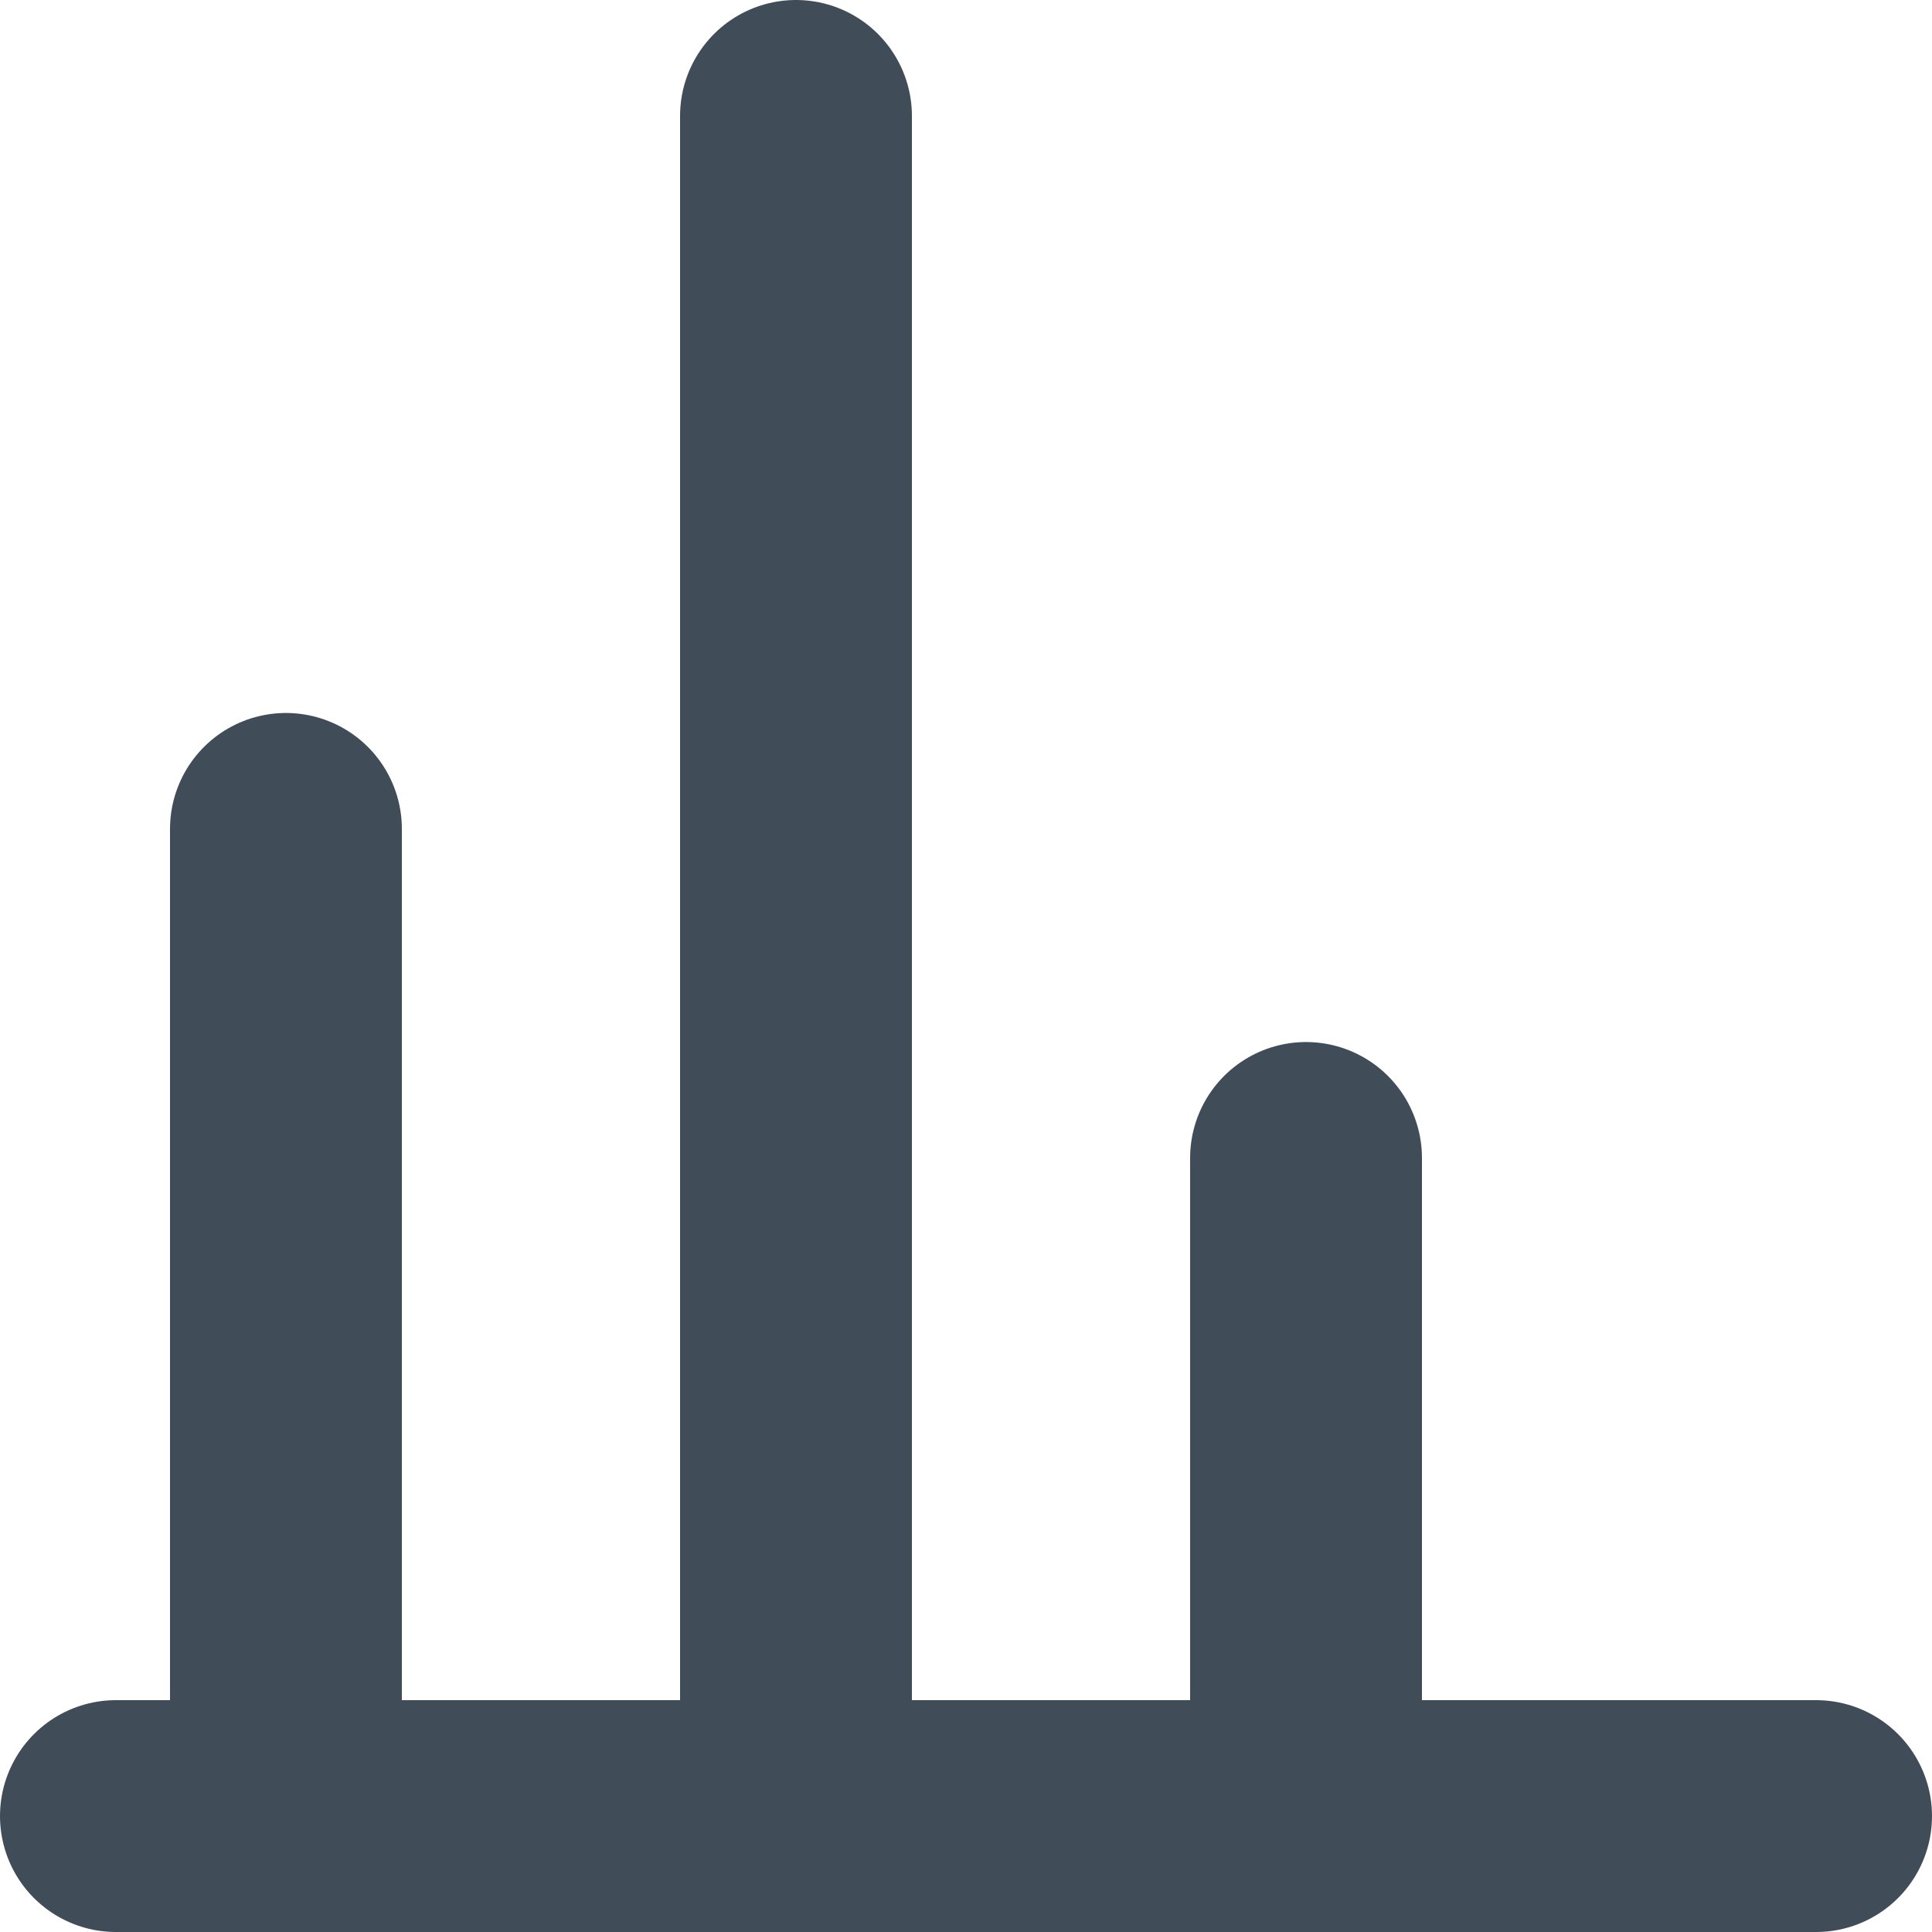
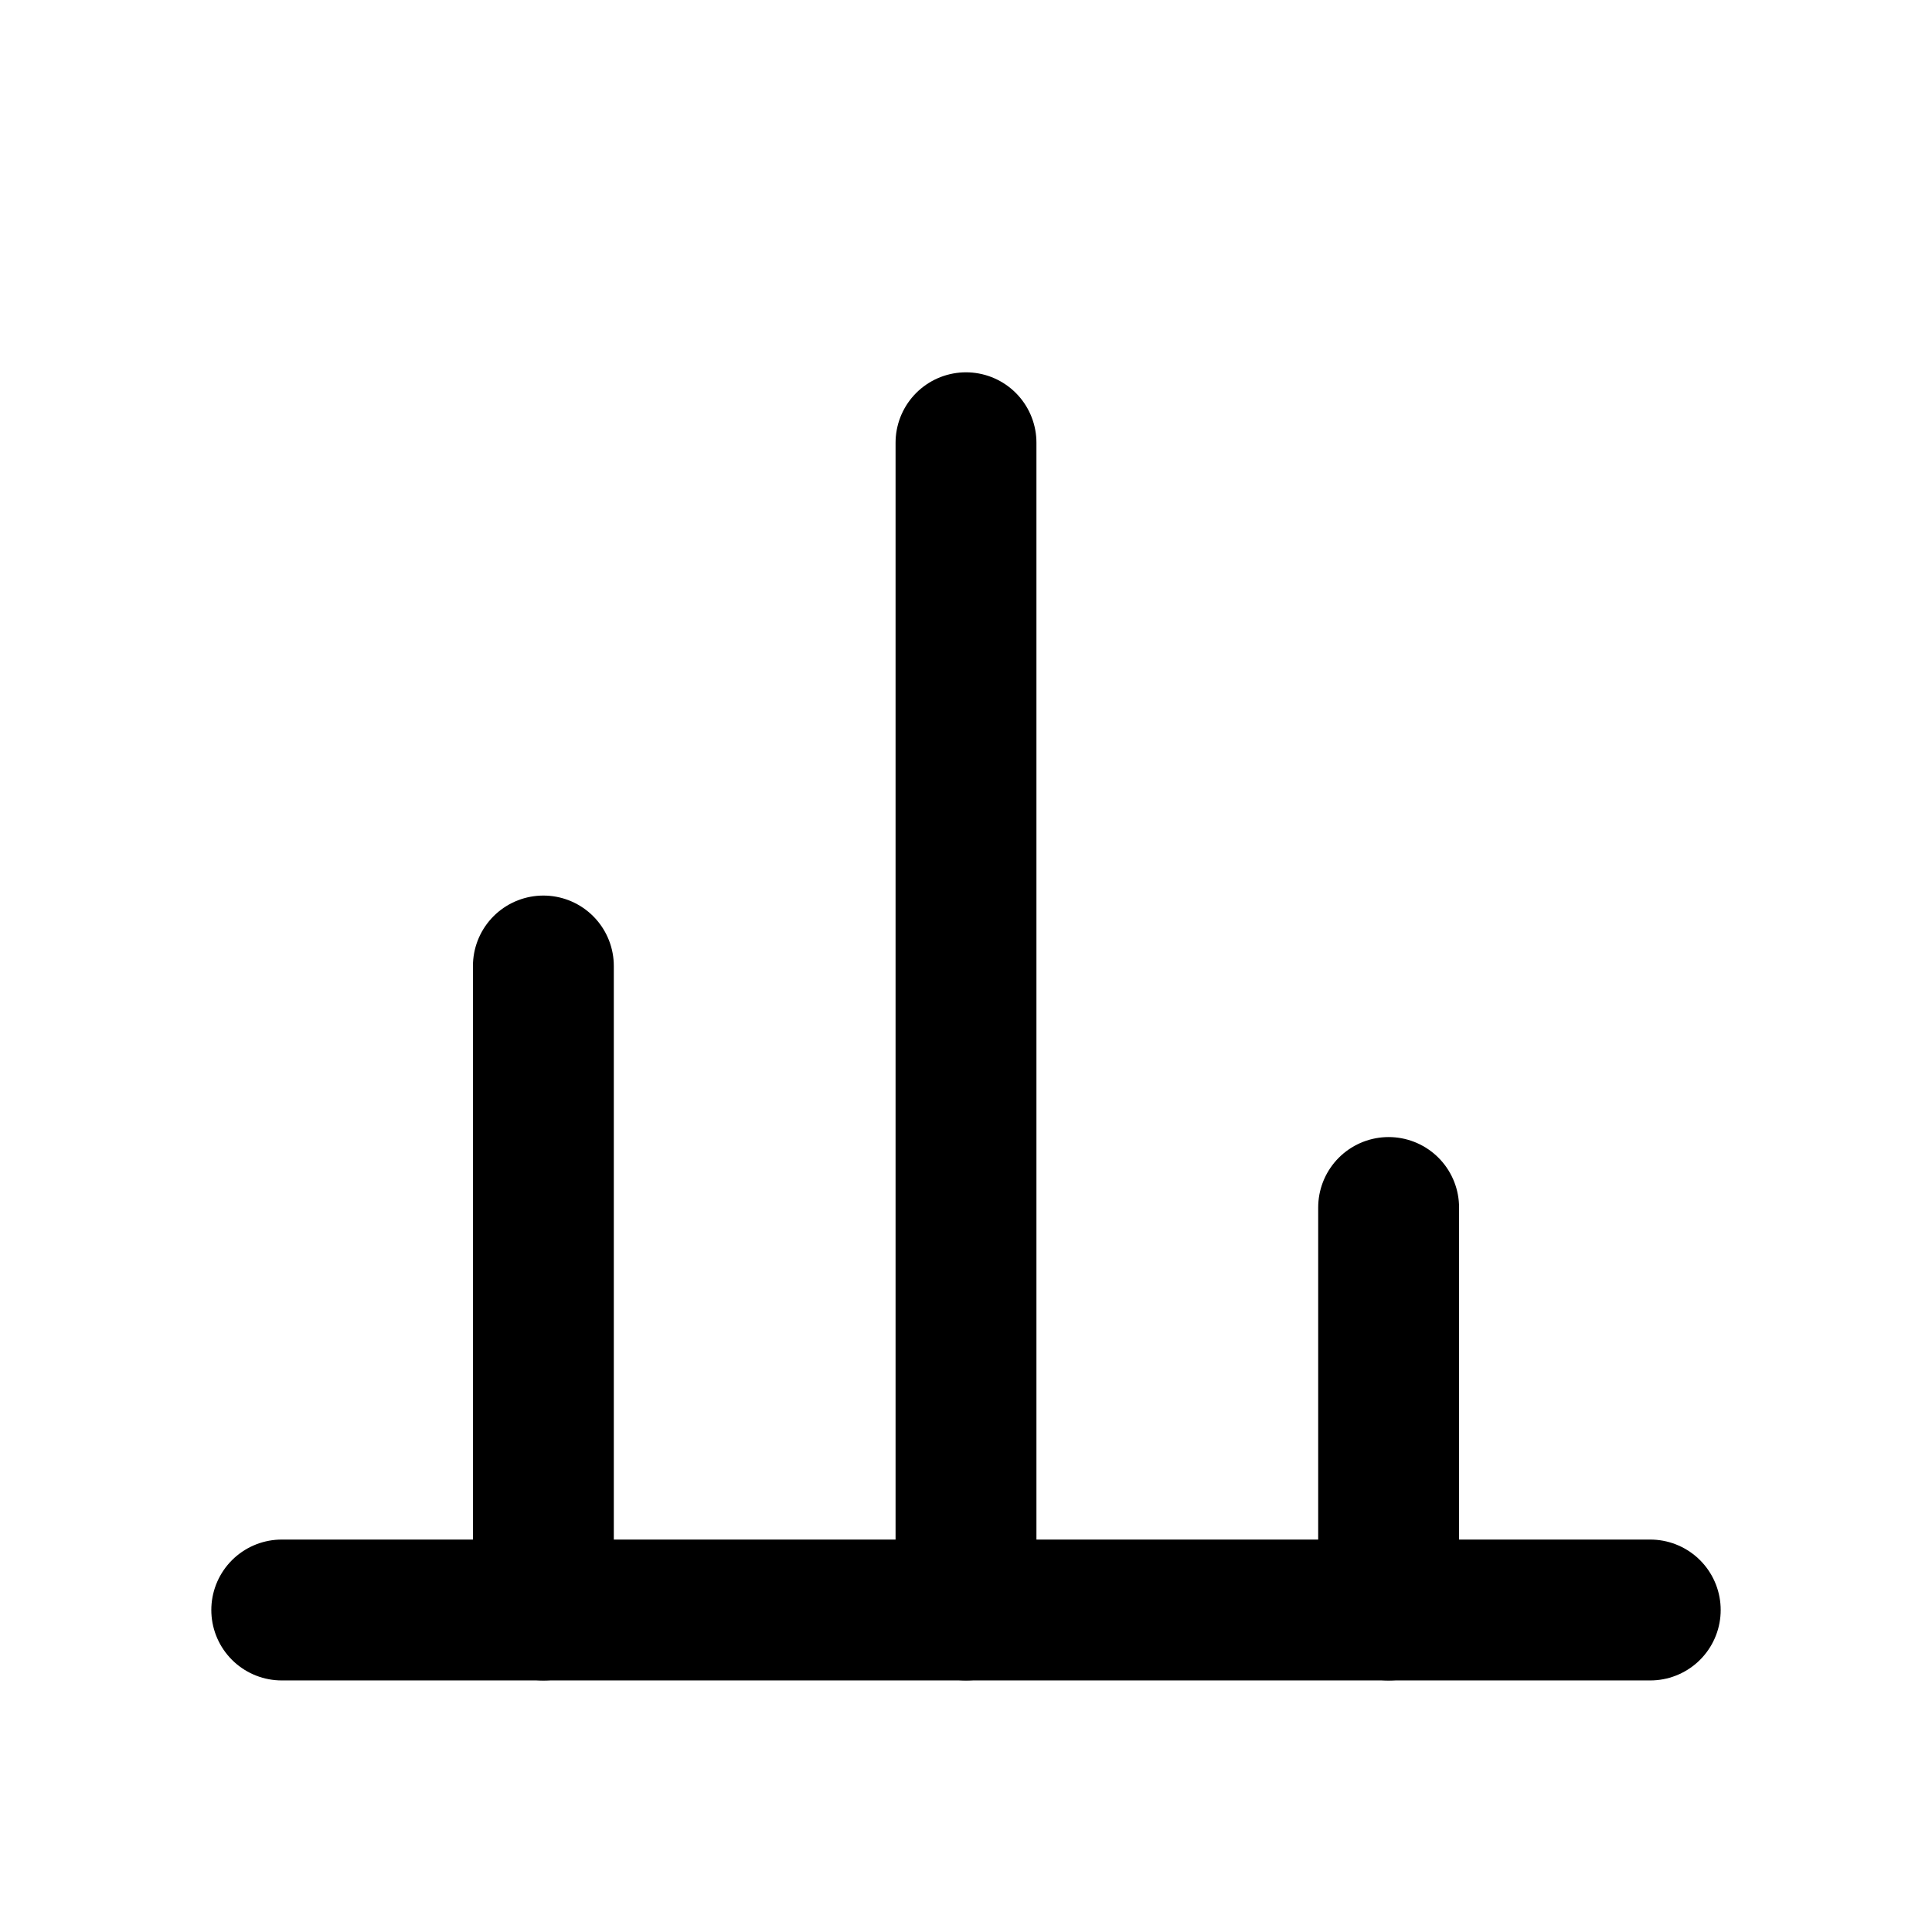
- <svg xmlns="http://www.w3.org/2000/svg" overflow="visible" style="display: block;" width="25" height="25" viewBox="0 0 25 25" fill="none">
-   <g id="analyse icon">
-     <path id="Vector" d="M3.7 23.5V10.726M10.3 23.5V1.5M16.9 23.5V14.984M23.5 23.5H1.5" stroke="#404D59" stroke-width="3" stroke-linecap="round" stroke-linejoin="round" />
-   </g>
+ <svg xmlns="http://www.w3.org/2000/svg" width="24" height="24" viewBox="0 0 24 24" fill="none" stroke="currentColor" stroke-width="1.75" stroke-linecap="round" stroke-linejoin="round">
+   <path d="M3.5 20h17" />
+   <path d="M6.75 20v-8" />
+   <path d="M12 20V5.5" />
+   <path d="M17.25 20v-5" />
</svg>
